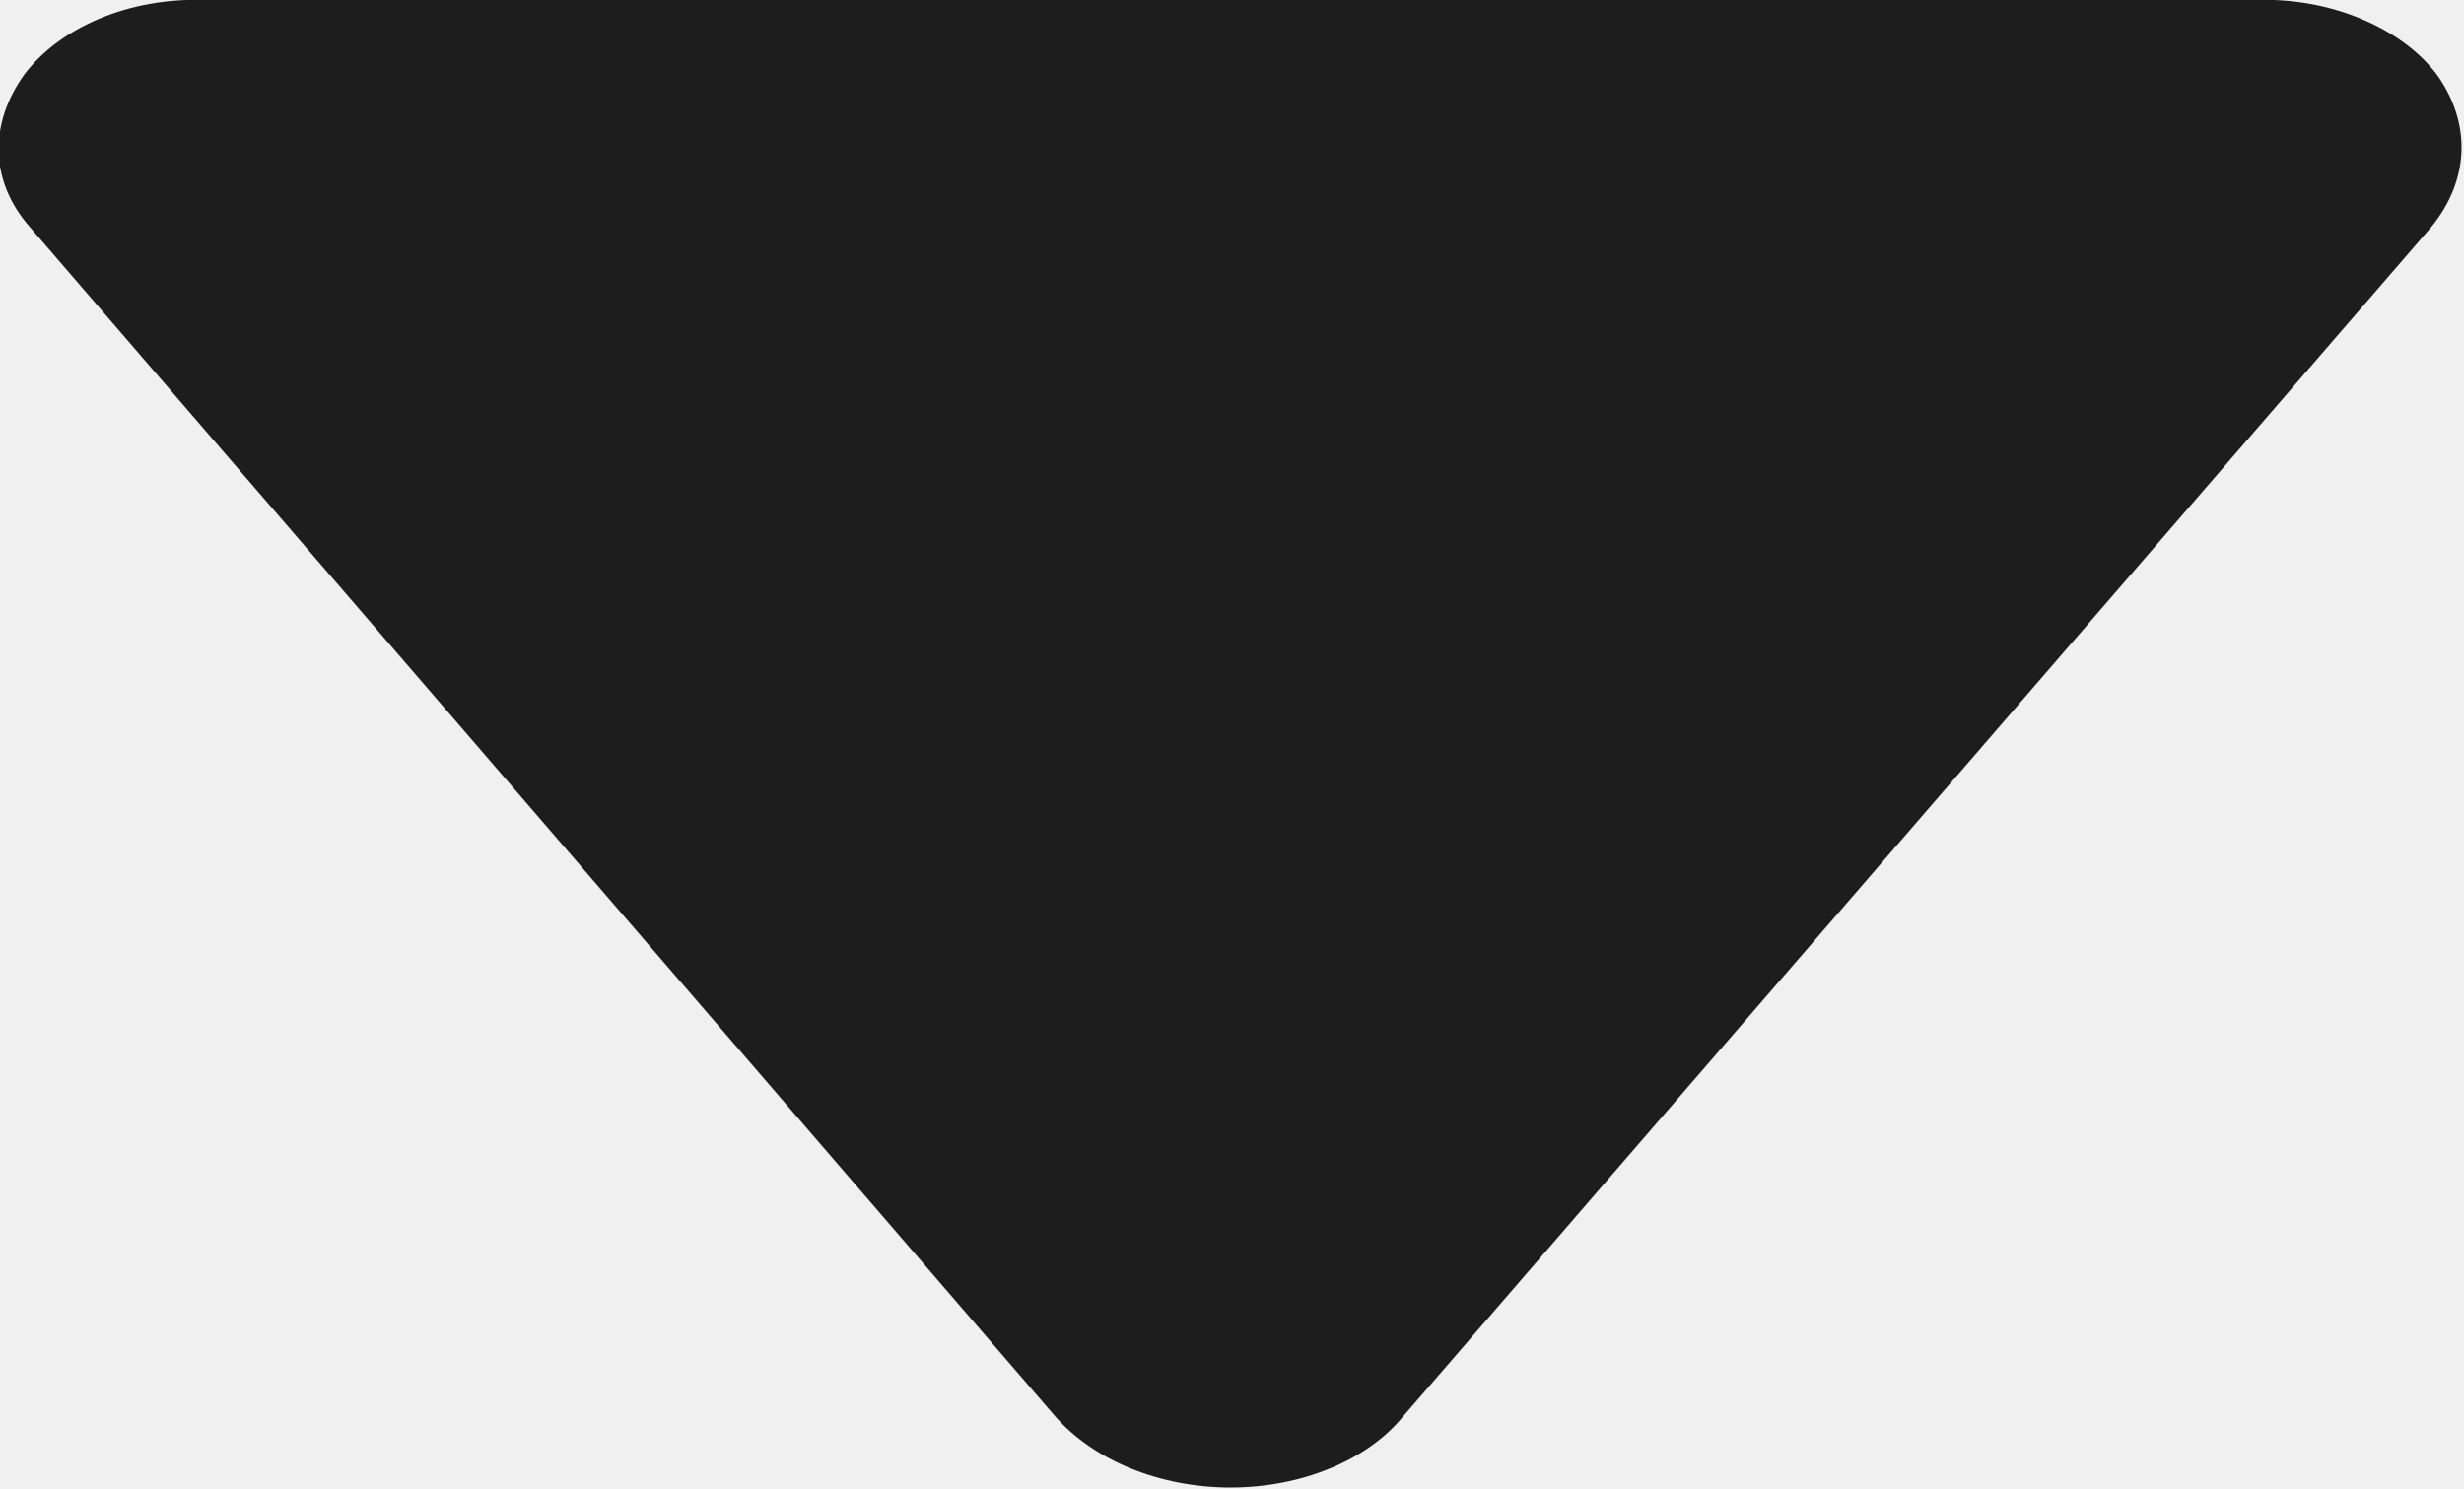
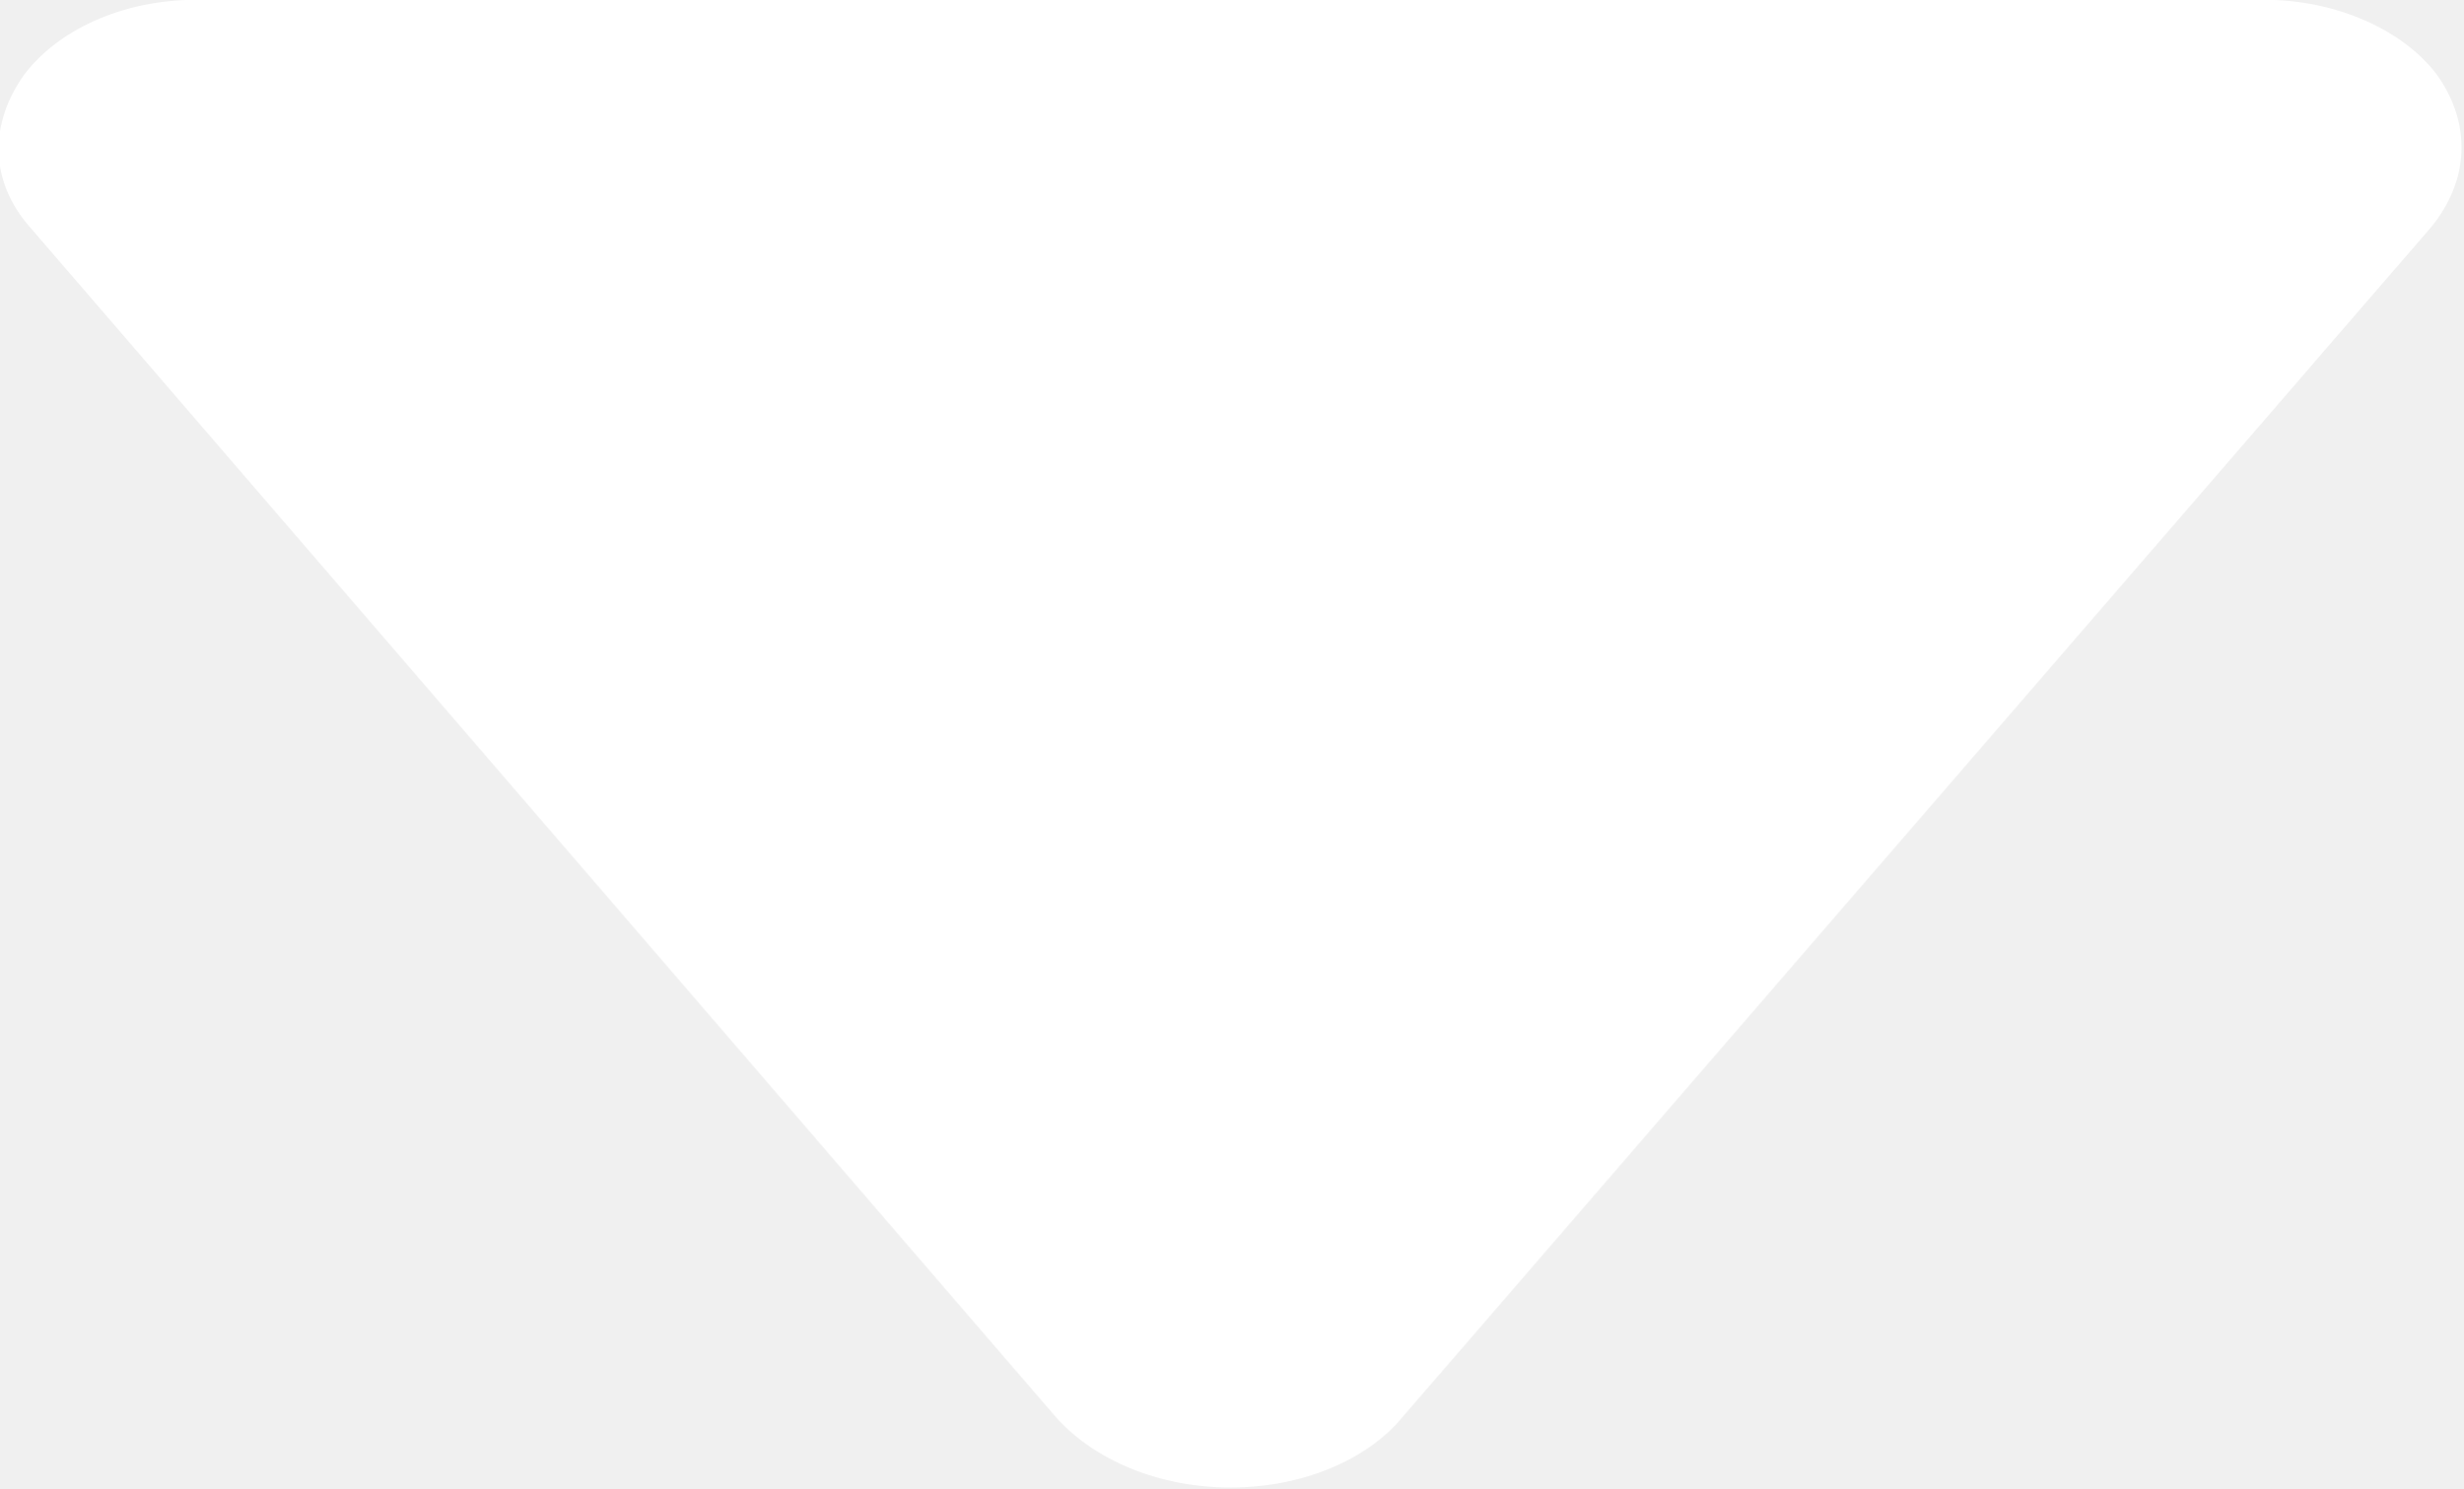
<svg xmlns="http://www.w3.org/2000/svg" width="8.987" height="5.432" viewBox="0 0 8.987 5.432" fill="none">
  <defs />
  <g style="mix-blend-mode:normal">
-     <path id="Path 4" d="M8.87 0.83L5.12 5.17C4.99 5.33 4.75 5.43 4.49 5.43C4.23 5.43 3.99 5.33 3.85 5.17L0.11 0.83C-0.04 0.66 -0.04 0.45 0.09 0.27C0.22 0.1 0.47 -0.01 0.75 0L8.23 0C8.5 -0.01 8.76 0.1 8.89 0.27C9.02 0.45 9.01 0.66 8.87 0.83Z" fill="#1D1D1D" fill-opacity="1" fill-rule="nonzero" />
+     <path id="Path 4" d="M8.87 0.83L5.12 5.17C4.99 5.33 4.75 5.43 4.49 5.43C4.23 5.43 3.99 5.33 3.85 5.17L0.11 0.83C-0.04 0.66 -0.04 0.45 0.09 0.27C0.22 0.1 0.47 -0.01 0.75 0L8.23 0C8.5 -0.01 8.76 0.1 8.89 0.27C9.02 0.45 9.01 0.66 8.87 0.83Z" fill="#ffffff" fill-opacity="1" fill-rule="nonzero" />
    <path id="Path 4" d="M5.12 5.17C4.99 5.33 4.75 5.43 4.49 5.43C4.23 5.43 3.99 5.33 3.85 5.17L0.11 0.83C-0.04 0.66 -0.04 0.45 0.09 0.27C0.22 0.1 0.47 -0.01 0.75 0L8.23 0C8.5 -0.01 8.76 0.1 8.89 0.27C9.02 0.45 9.01 0.66 8.87 0.83L5.12 5.17Z" stroke="#707070" stroke-opacity="0" stroke-width="1" />
  </g>
</svg>
